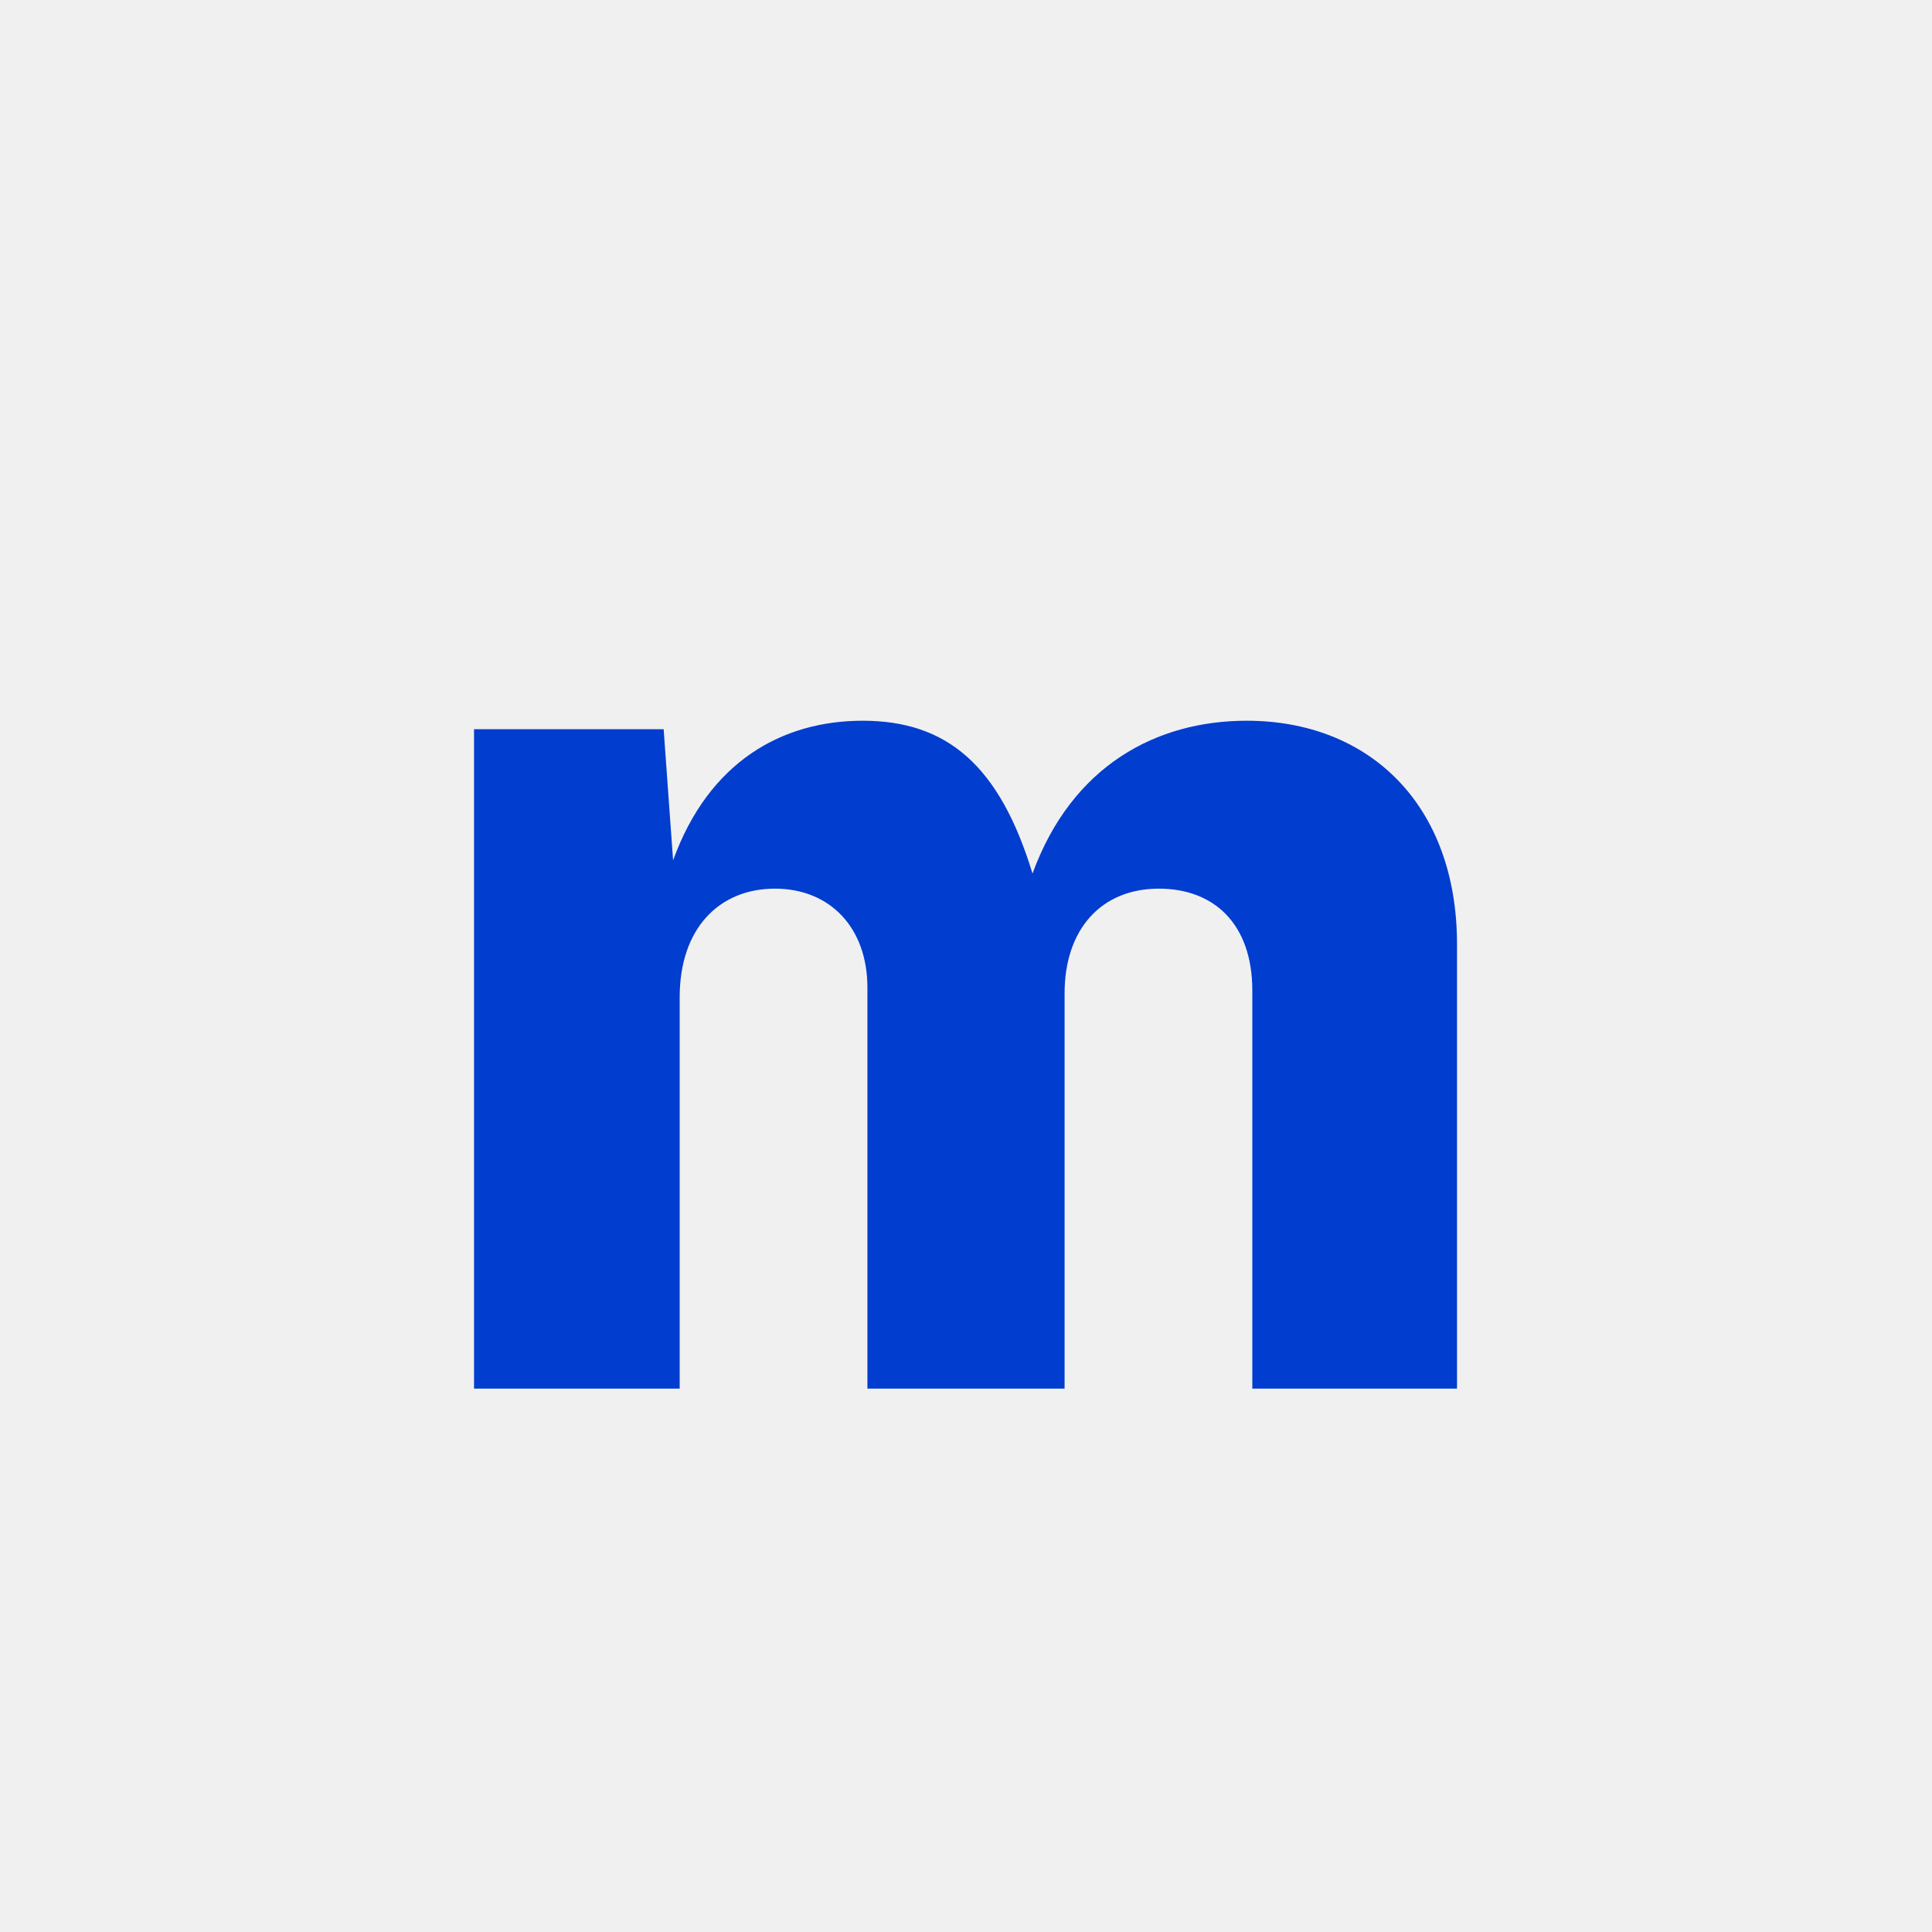
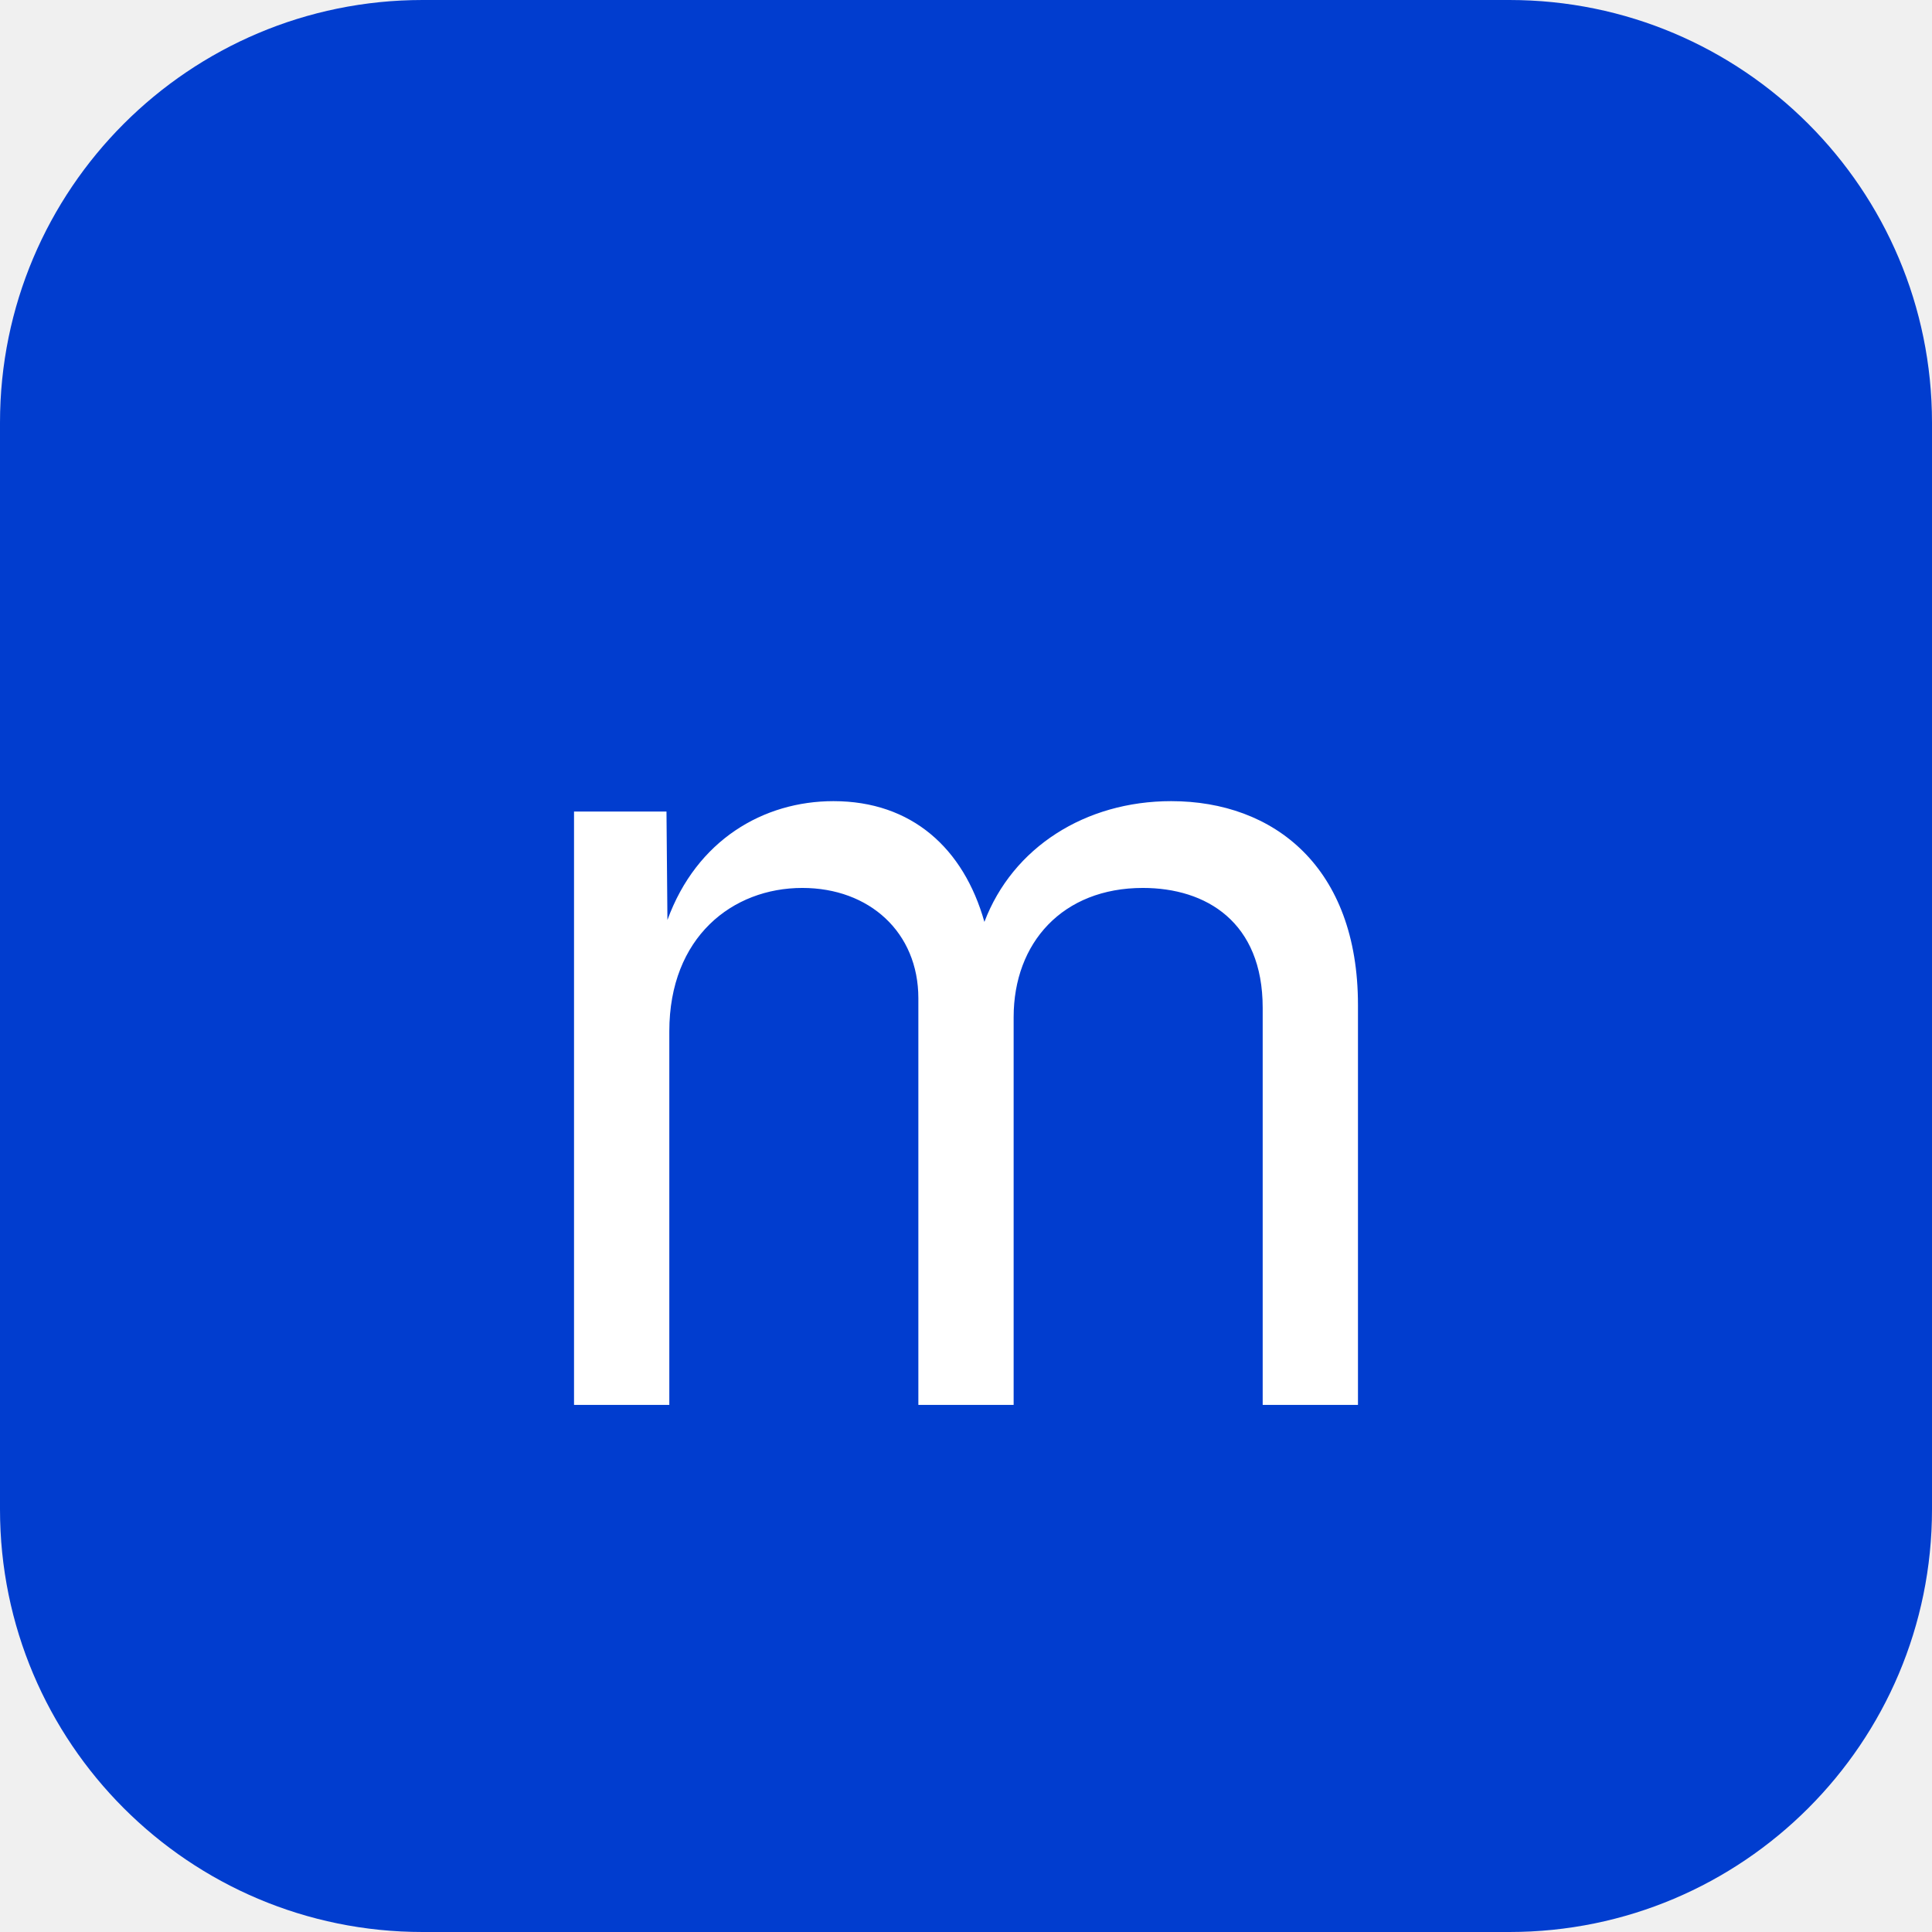
<svg xmlns="http://www.w3.org/2000/svg" viewBox="0 0 32 32" fill="none">
-   <text x="16" y="23" font-family="Harlekin,system-ui,-apple-system,sans-serif" font-size="20" font-weight="800" fill="#013DCF" text-anchor="middle">m</text>
+   <rect width="32" height="32" rx="7" fill="#013DCF" />
+   <text x="16" y="16" dy="0.04em" dominant-baseline="central" font-family="Harlekin,system-ui,-apple-system,sans-serif" font-size="18" font-weight="400" fill="#FFFFFF" text-anchor="middle">m</text>
</svg>
